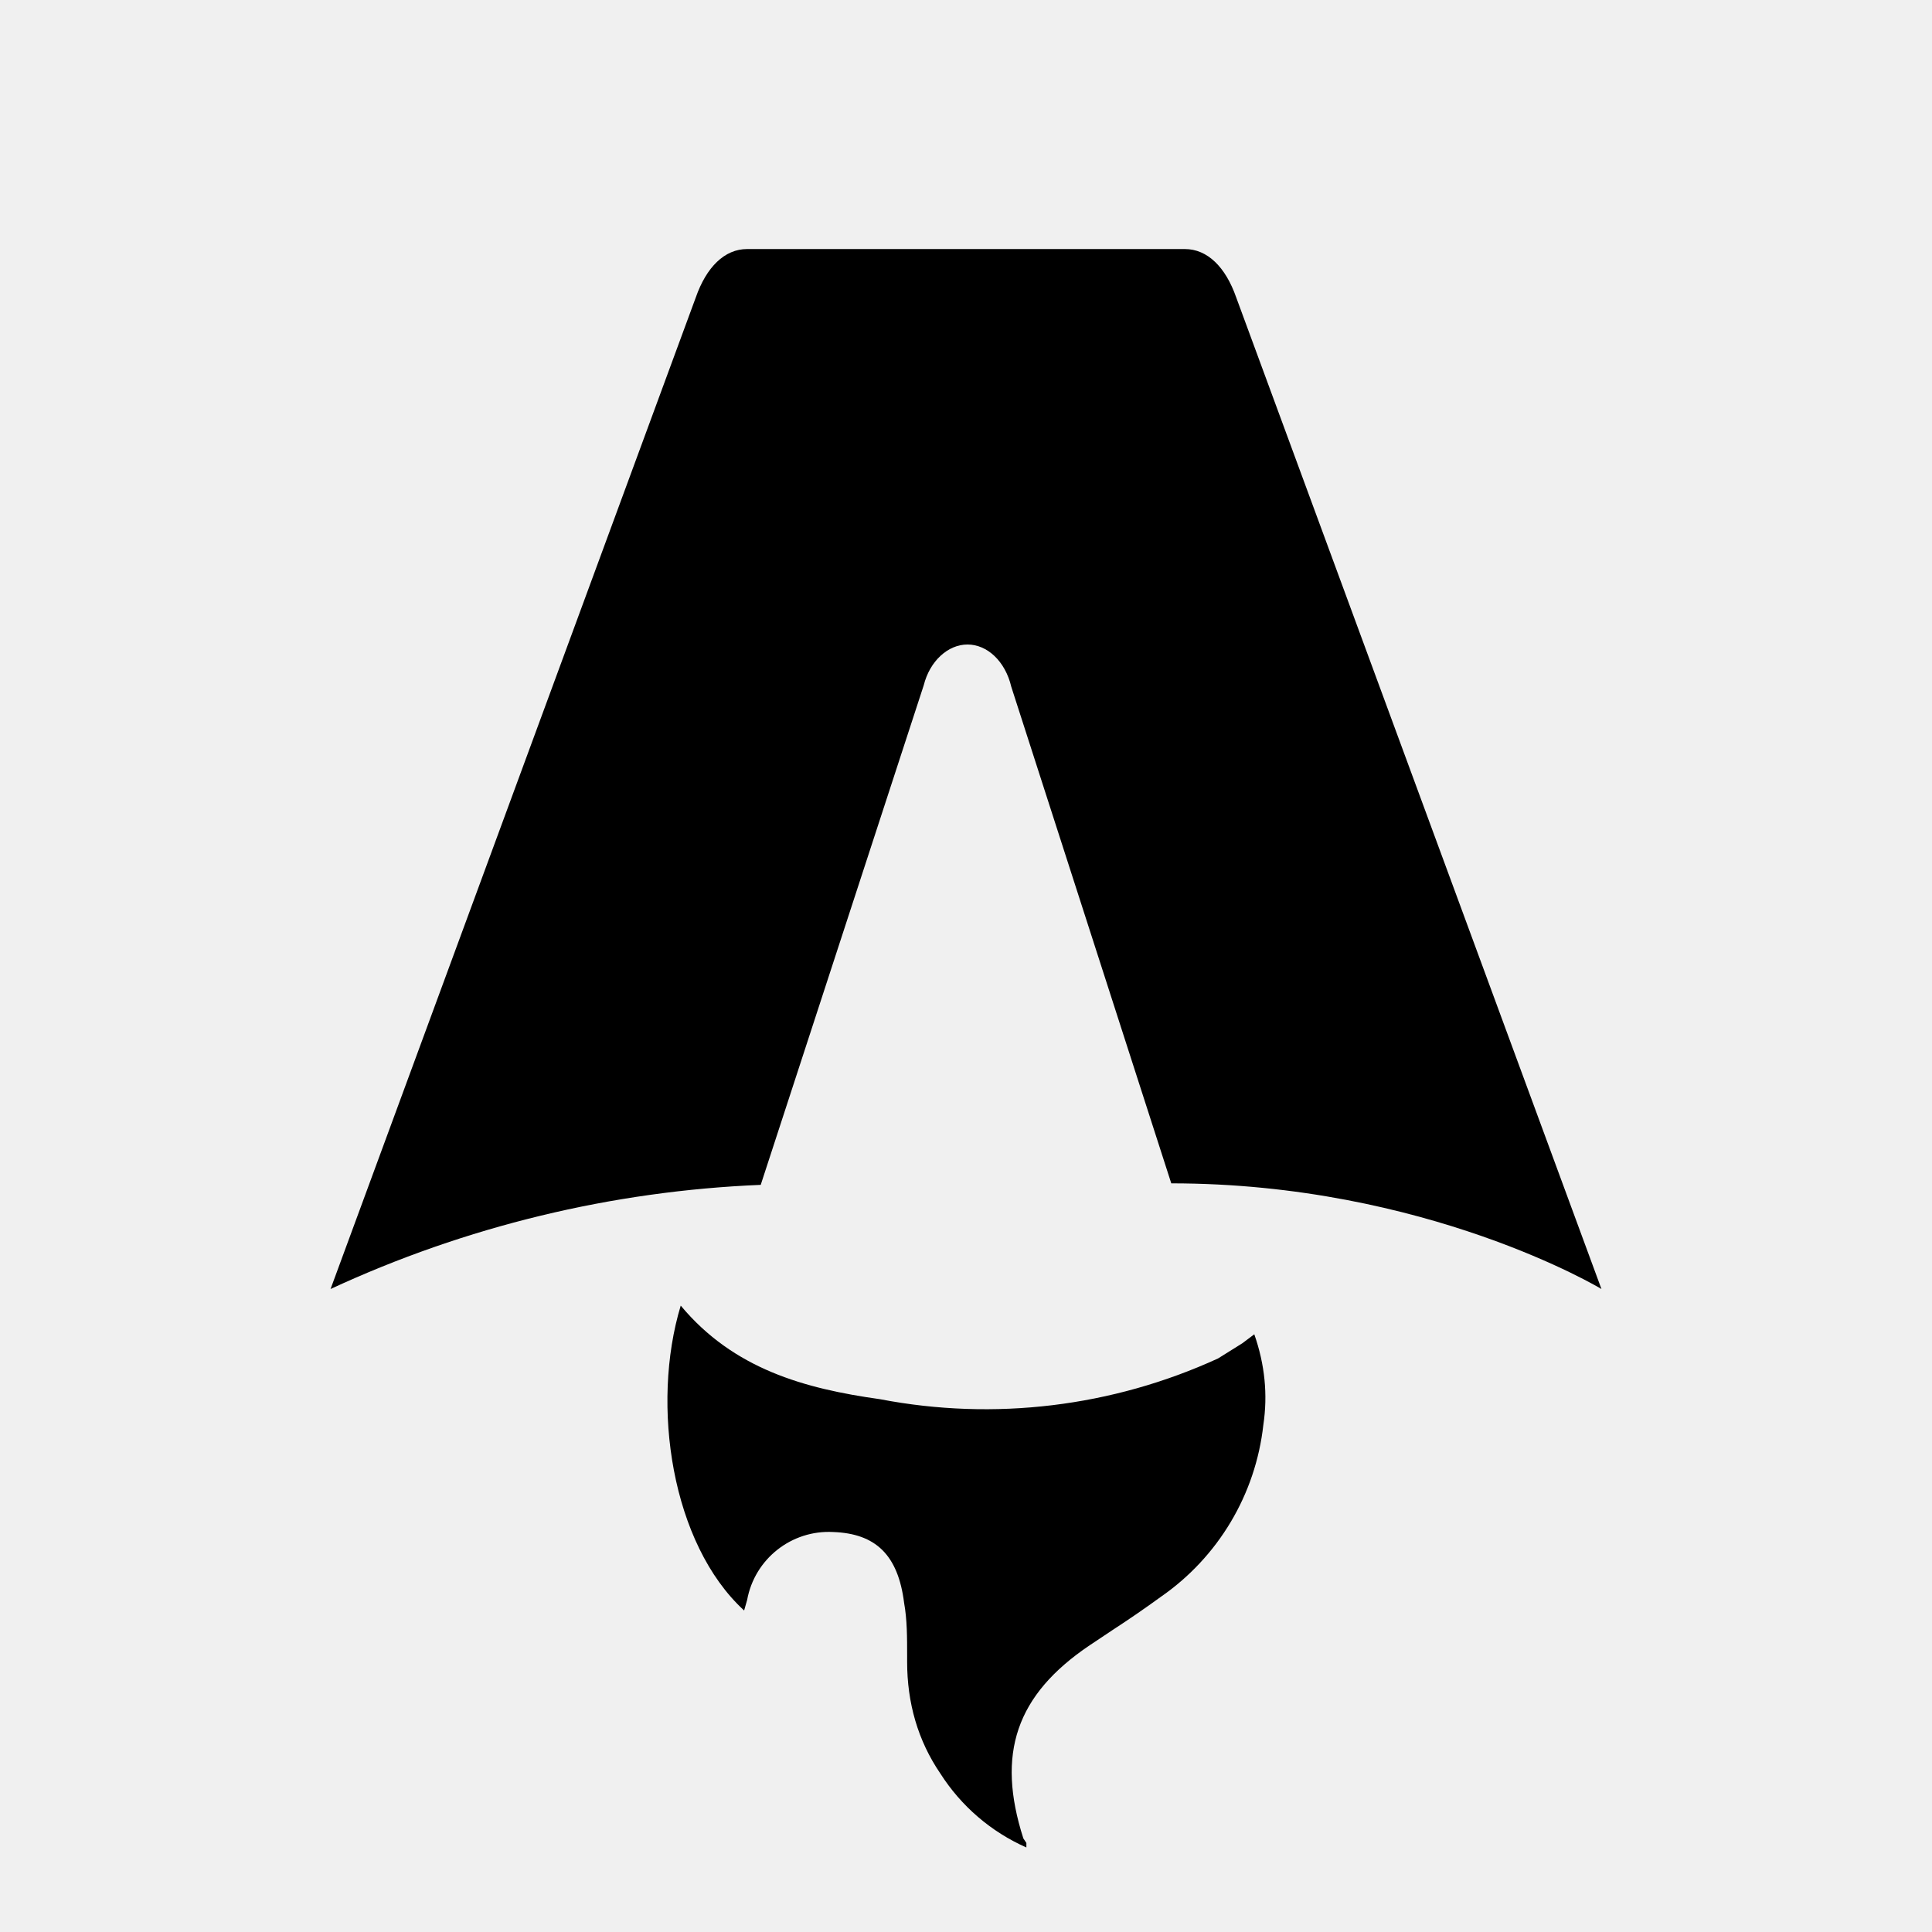
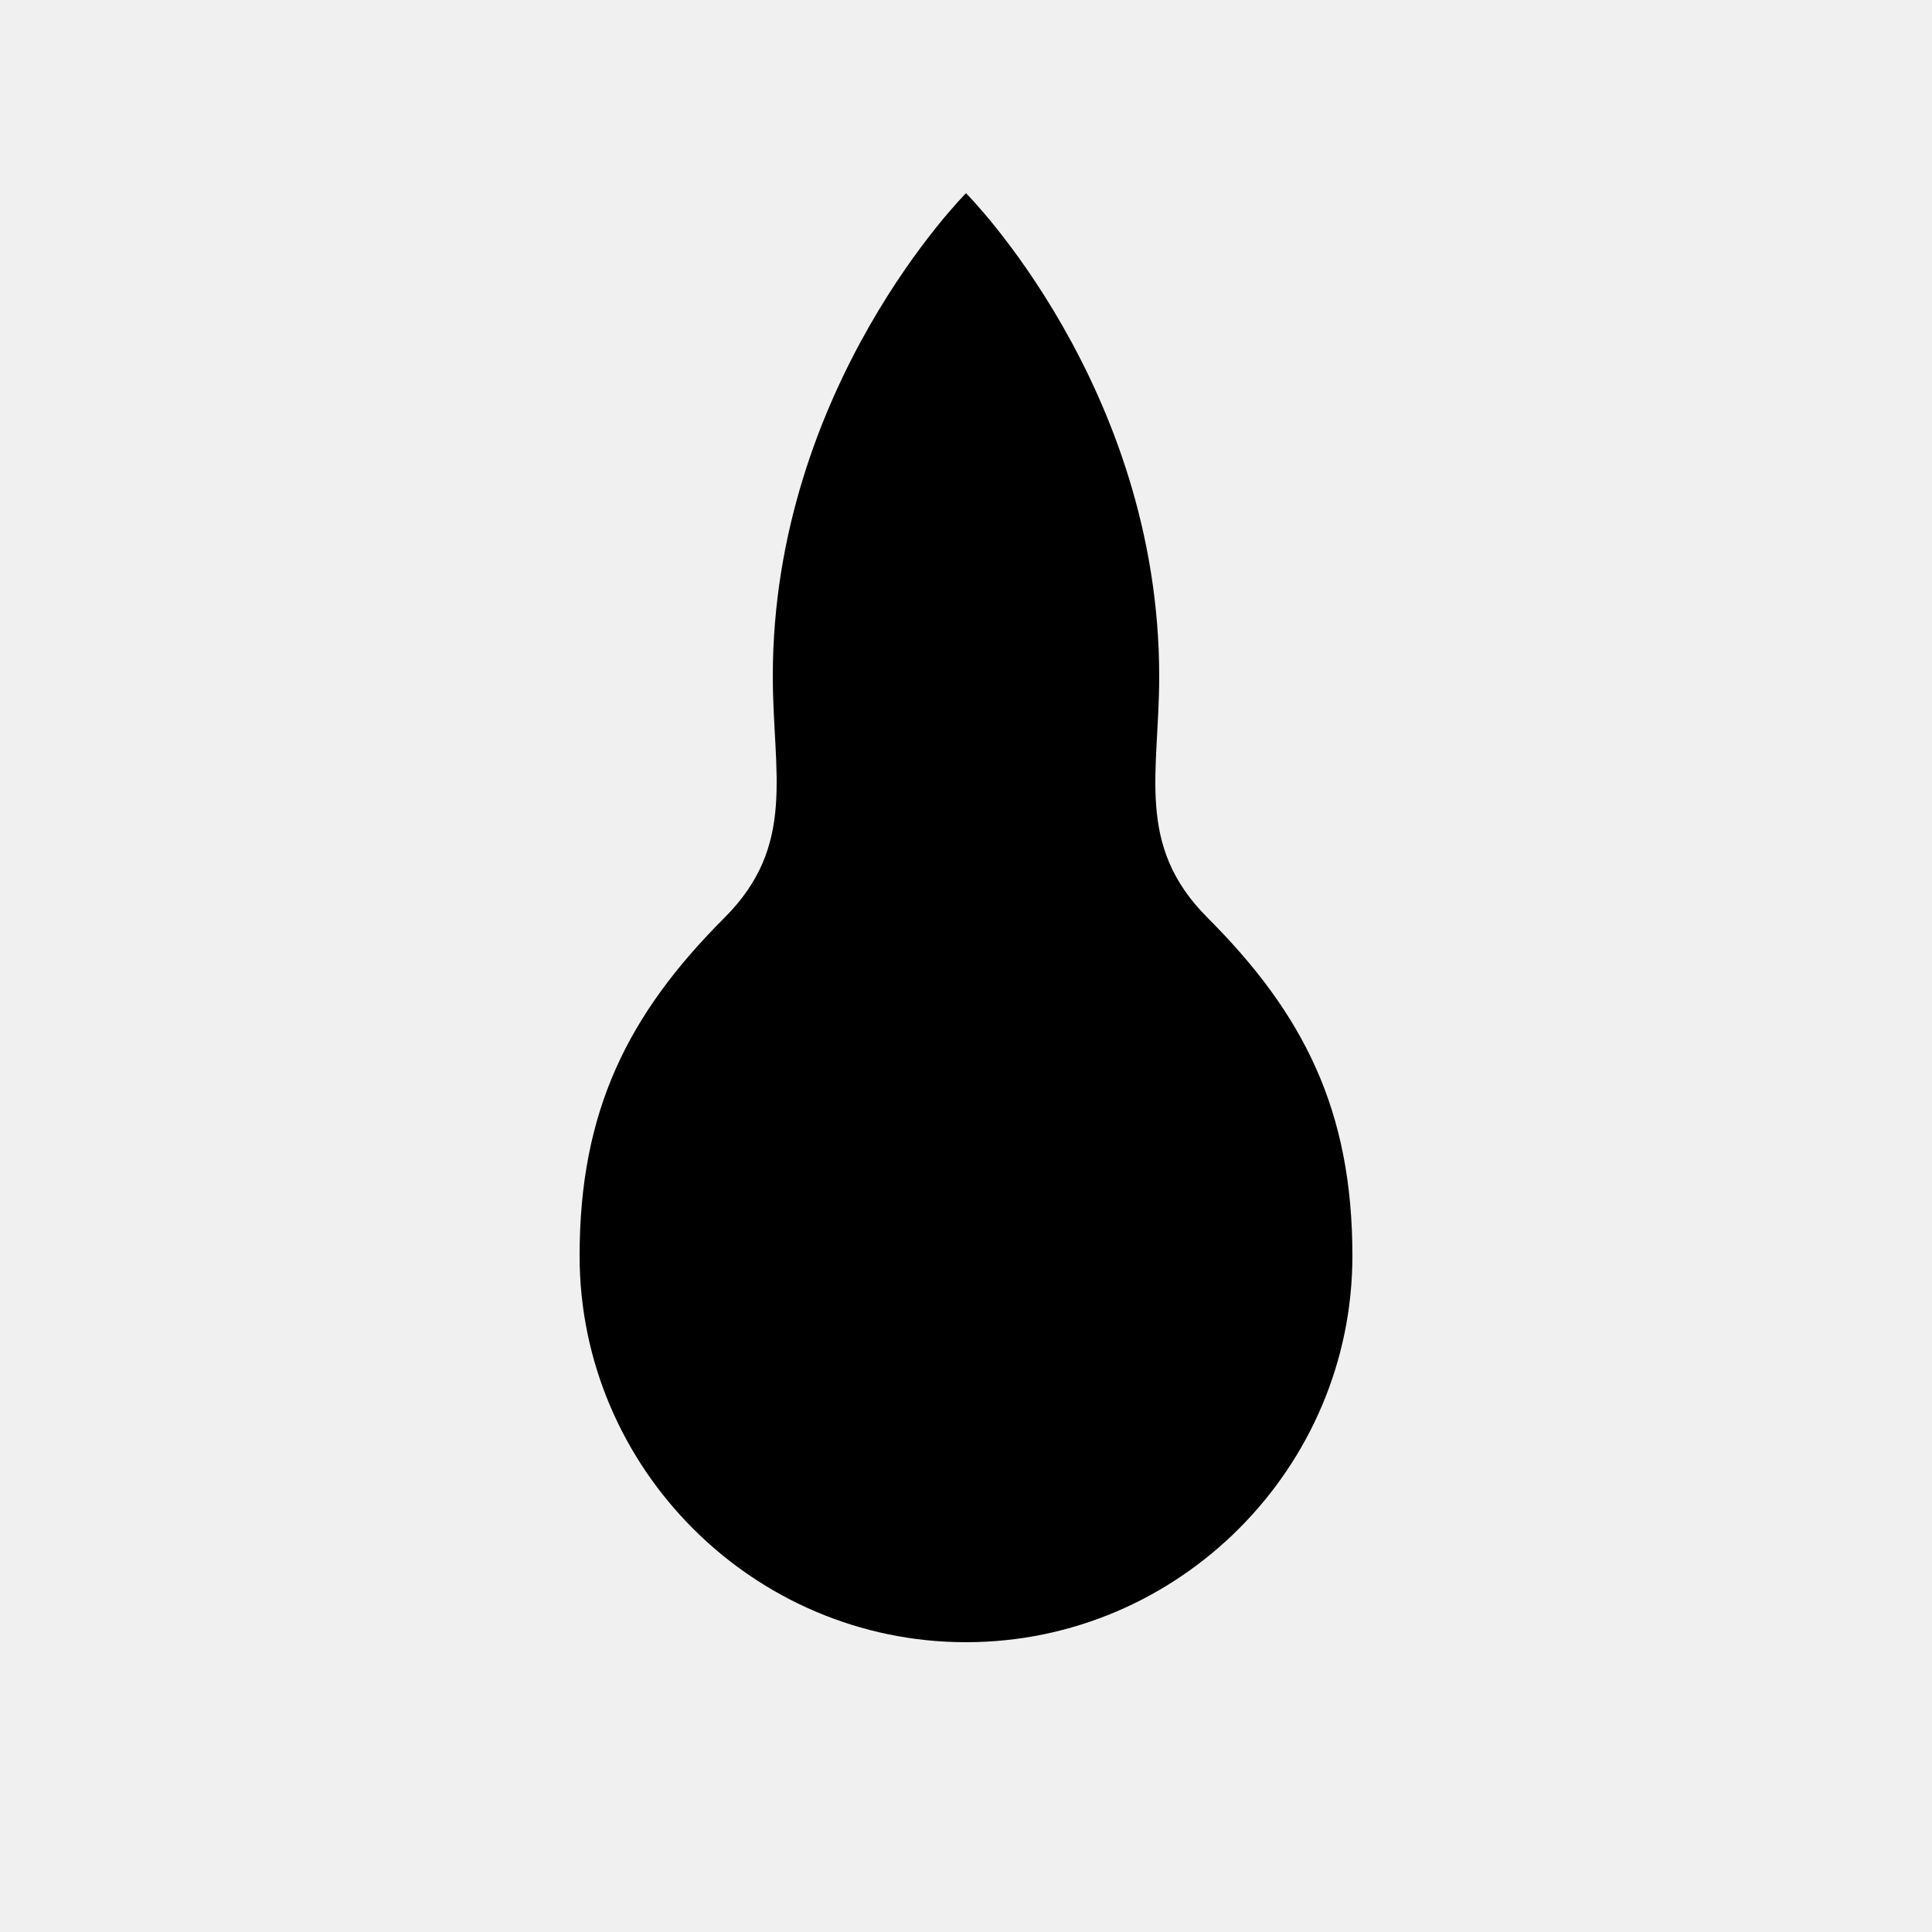
- <svg xmlns="http://www.w3.org/2000/svg" fill="none" viewBox="0 0 128 128">
-   <path d="M50.4 78.5a75.1 75.1 0 0 0-28.5 6.9l24.2-65.7c.7-2 1.9-3.2 3.4-3.2h29c1.5 0 2.7 1.2 3.4 3.2l24.2 65.7s-11.6-7-28.5-7L67 45.5c-.4-1.7-1.6-2.8-2.9-2.8-1.3 0-2.5 1.1-2.9 2.7L50.4 78.5Zm-1.1 28.2Zm-4.2-20.2c-2 6.6-.6 15.8 4.2 20.2a17.5 17.5 0 0 1 .2-.7 5.5 5.5 0 0 1 5.7-4.5c2.8.1 4.3 1.5 4.7 4.7.2 1.1.2 2.3.2 3.5v.4c0 2.7.7 5.2 2.2 7.4a13 13 0 0 0 5.7 4.9v-.3l-.2-.3c-1.8-5.6-.5-9.5 4.4-12.8l1.5-1a73 73 0 0 0 3.2-2.2 16 16 0 0 0 6.8-11.4c.3-2 .1-4-.6-6l-.8.6-1.6 1a37 37 0 0 1-22.4 2.7c-5-.7-9.7-2-13.2-6.2Z" />
+ <svg xmlns="http://www.w3.org/2000/svg" viewBox="0 0 40 40" fill="none">
+   <path d="M20 4 C20 4 16 8 16 14 C16 16 16.5 17.5 15 19 C13 21 12 23 12 26 C12 30.4 15.6 34 20 34 C24.4 34 28 30.4 28 26 C28 23 27 21 25 19 C23.5 17.5 24 16 24 14 C24 8 20 4 20 4Z" fill="currentColor" />
+   <circle cx="20" cy="26" r="3" fill="none" stroke="currentColor" stroke-width="1.5" opacity="0.3" />
+   <line x1="20" y1="10" x2="20" y2="23" stroke="currentColor" stroke-width="0.8" opacity="0.25" />
  <style>
-         path { fill: #000; }
-         @media (prefers-color-scheme: dark) {
-             path { fill: #FFF; }
-         }
-     </style>
+     svg { color: #000; }
+     @media (prefers-color-scheme: dark) {
+       svg { color: #FFF; }
+     }
+   </style>
</svg>
